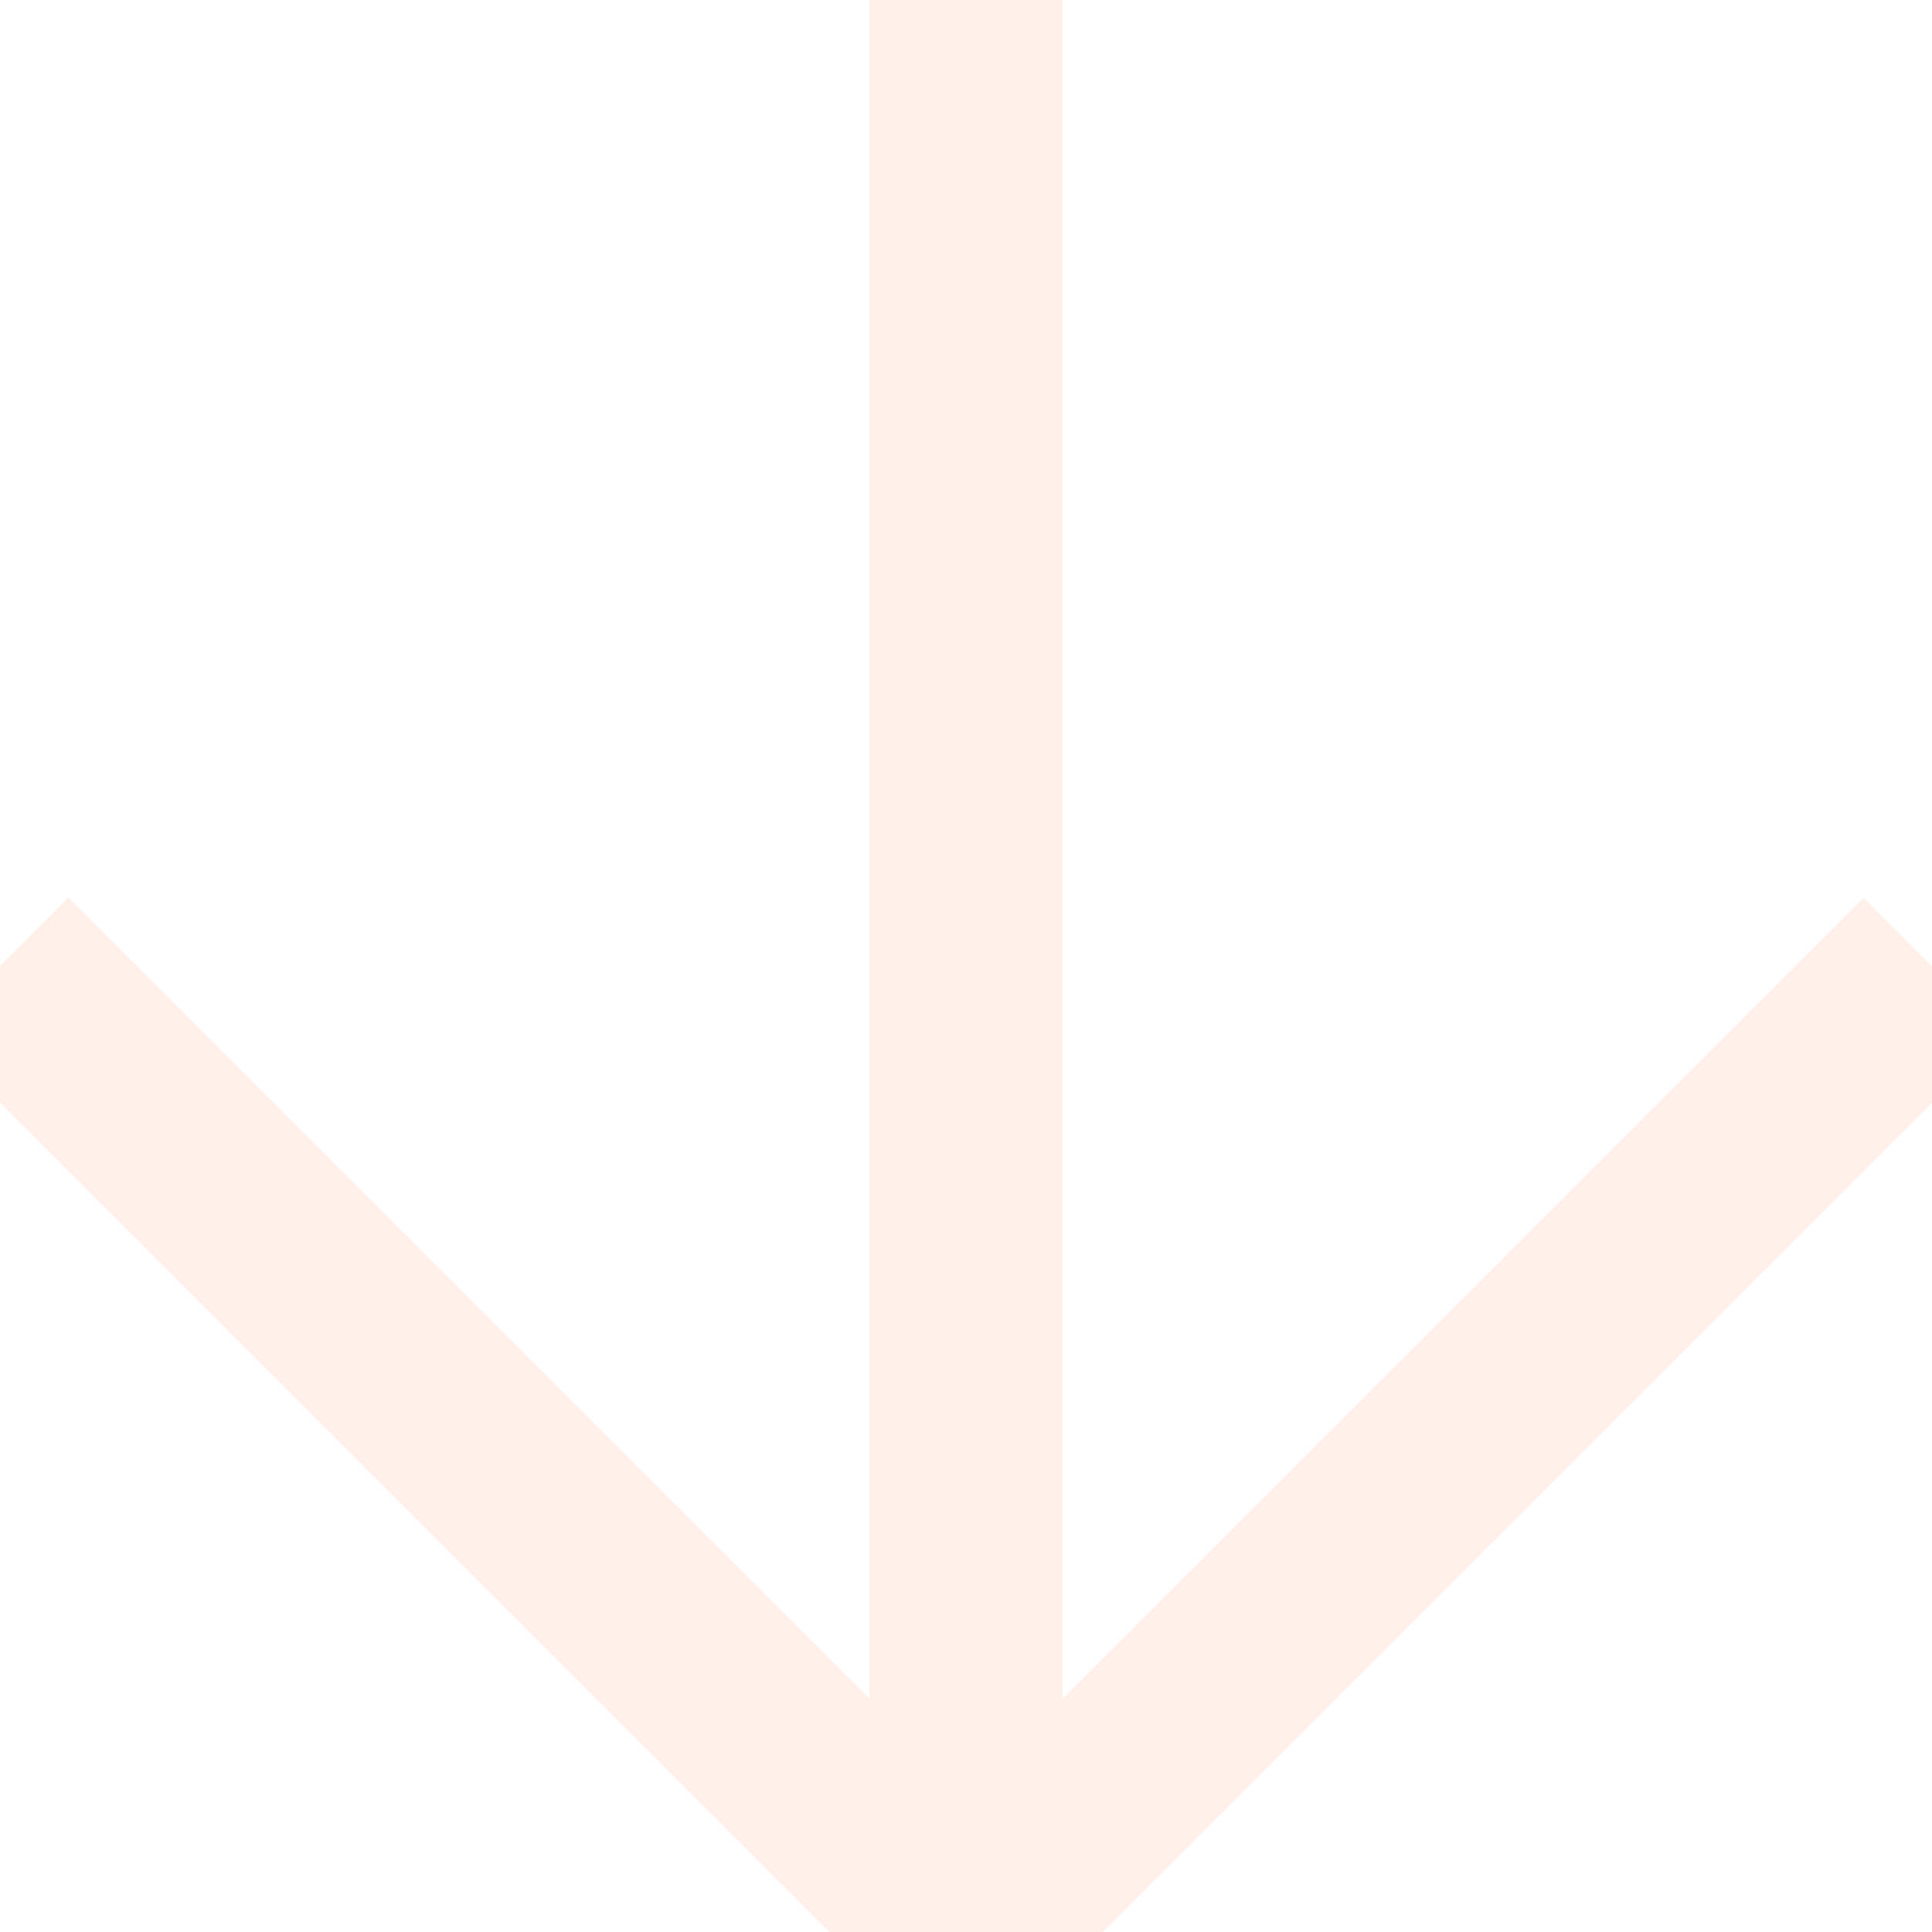
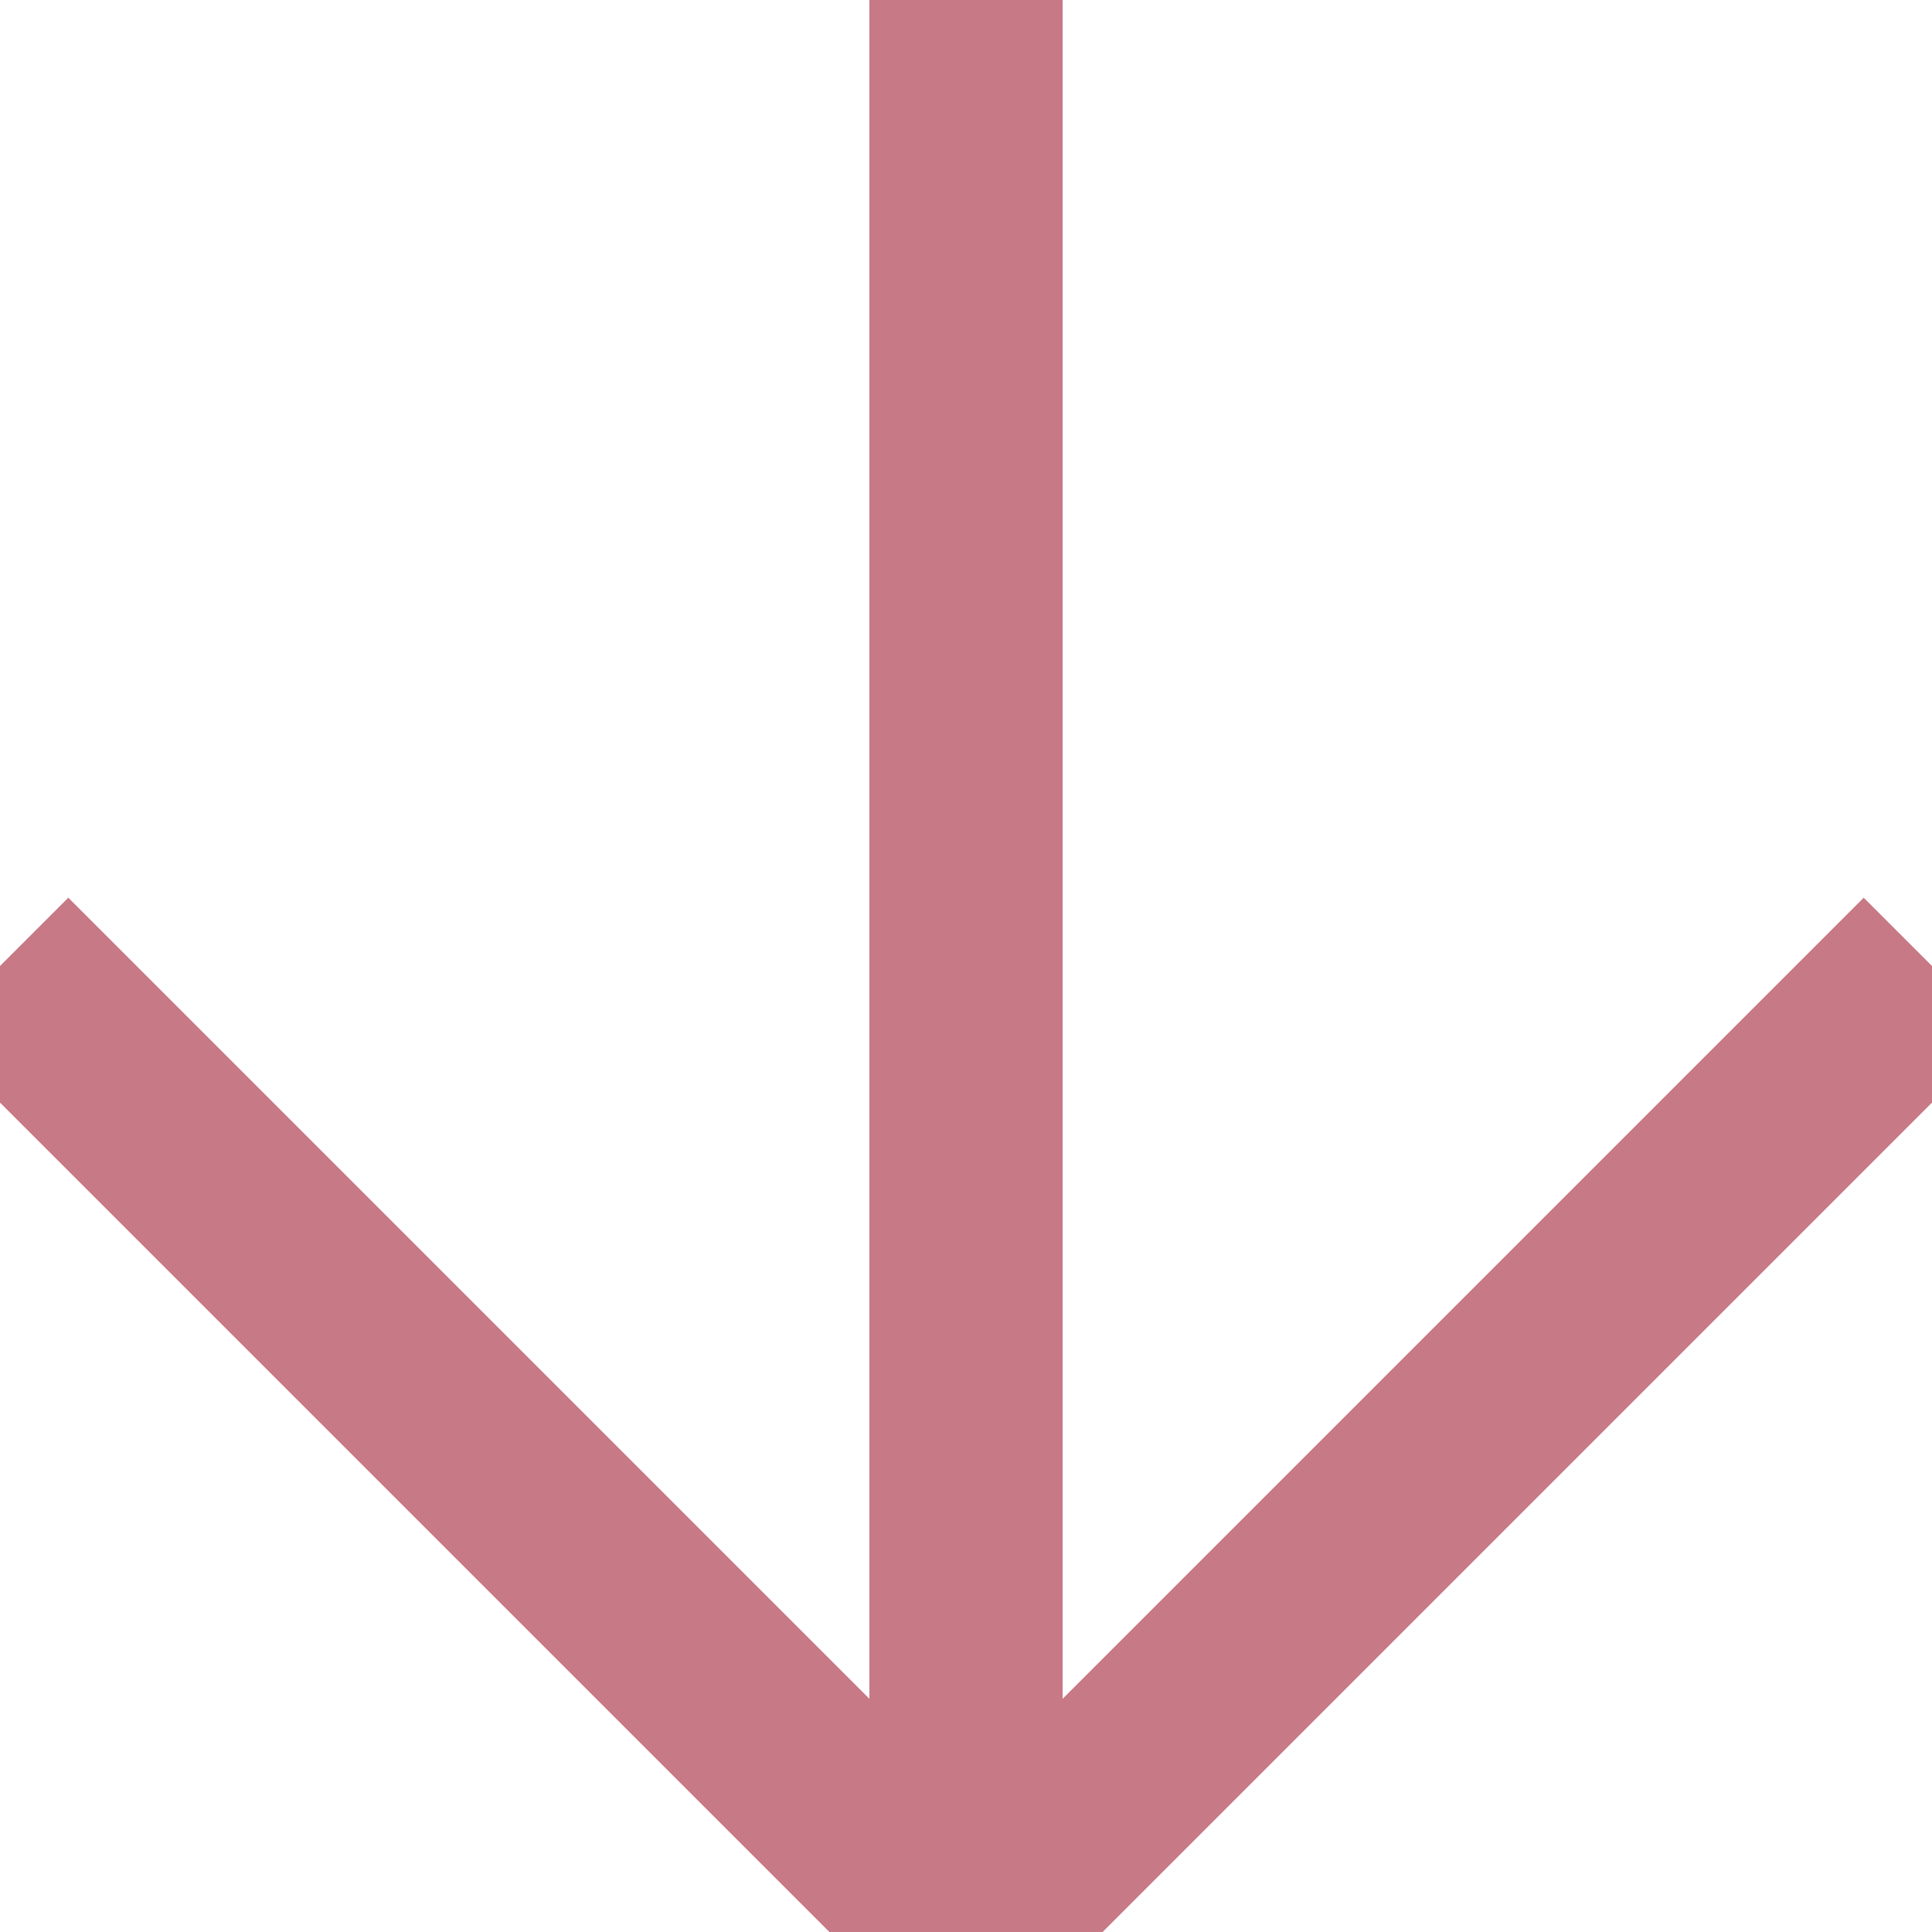
<svg xmlns="http://www.w3.org/2000/svg" width="30px" height="30px" viewBox="0 0 30 30" zoomAndPan="disable" preserveAspectRatio="none">
-   <style type="text/css"> line { stroke: #FFF1E9; stroke-width: 3; } </style>
+   <style type="text/css"> line { stroke: #c77986; stroke-width: 3; } </style>
  <line x1="0" y1="15" x2="15" y2="30" />
  <line x1="30" y1="15" x2="15" y2="30" />
  <line x1="15" y1="30" x2="15" y2="0" />
</svg>
